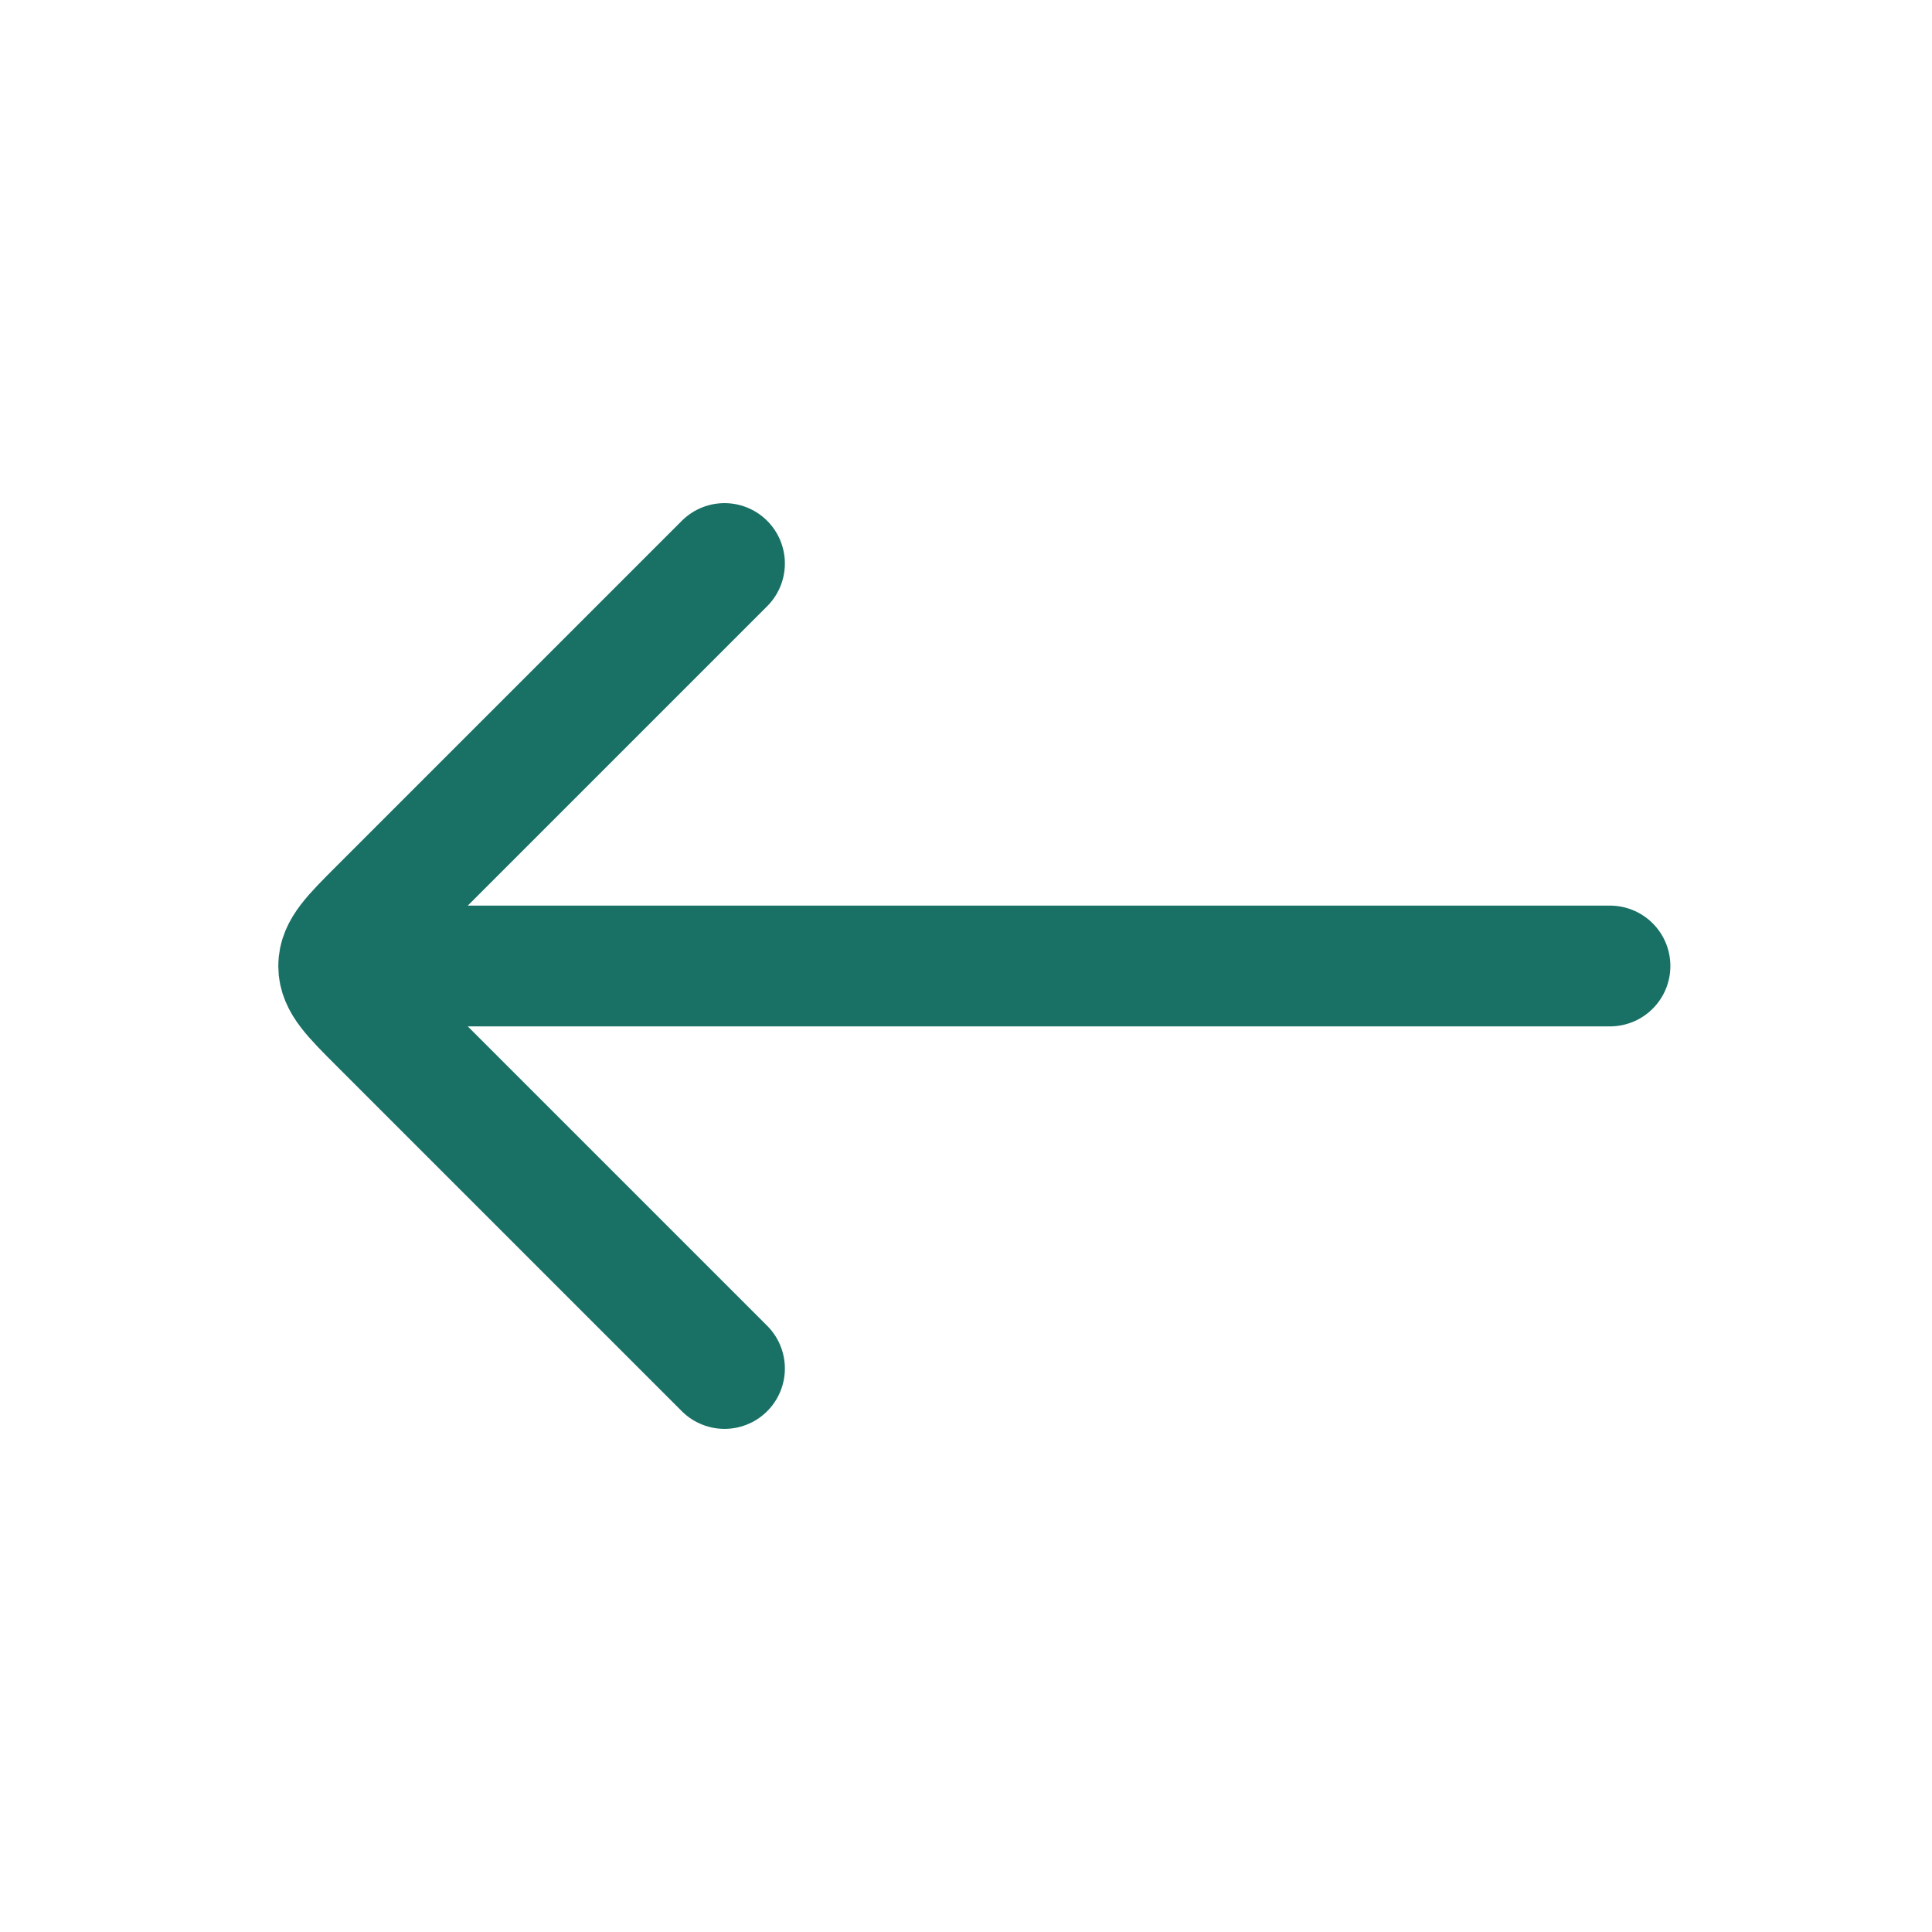
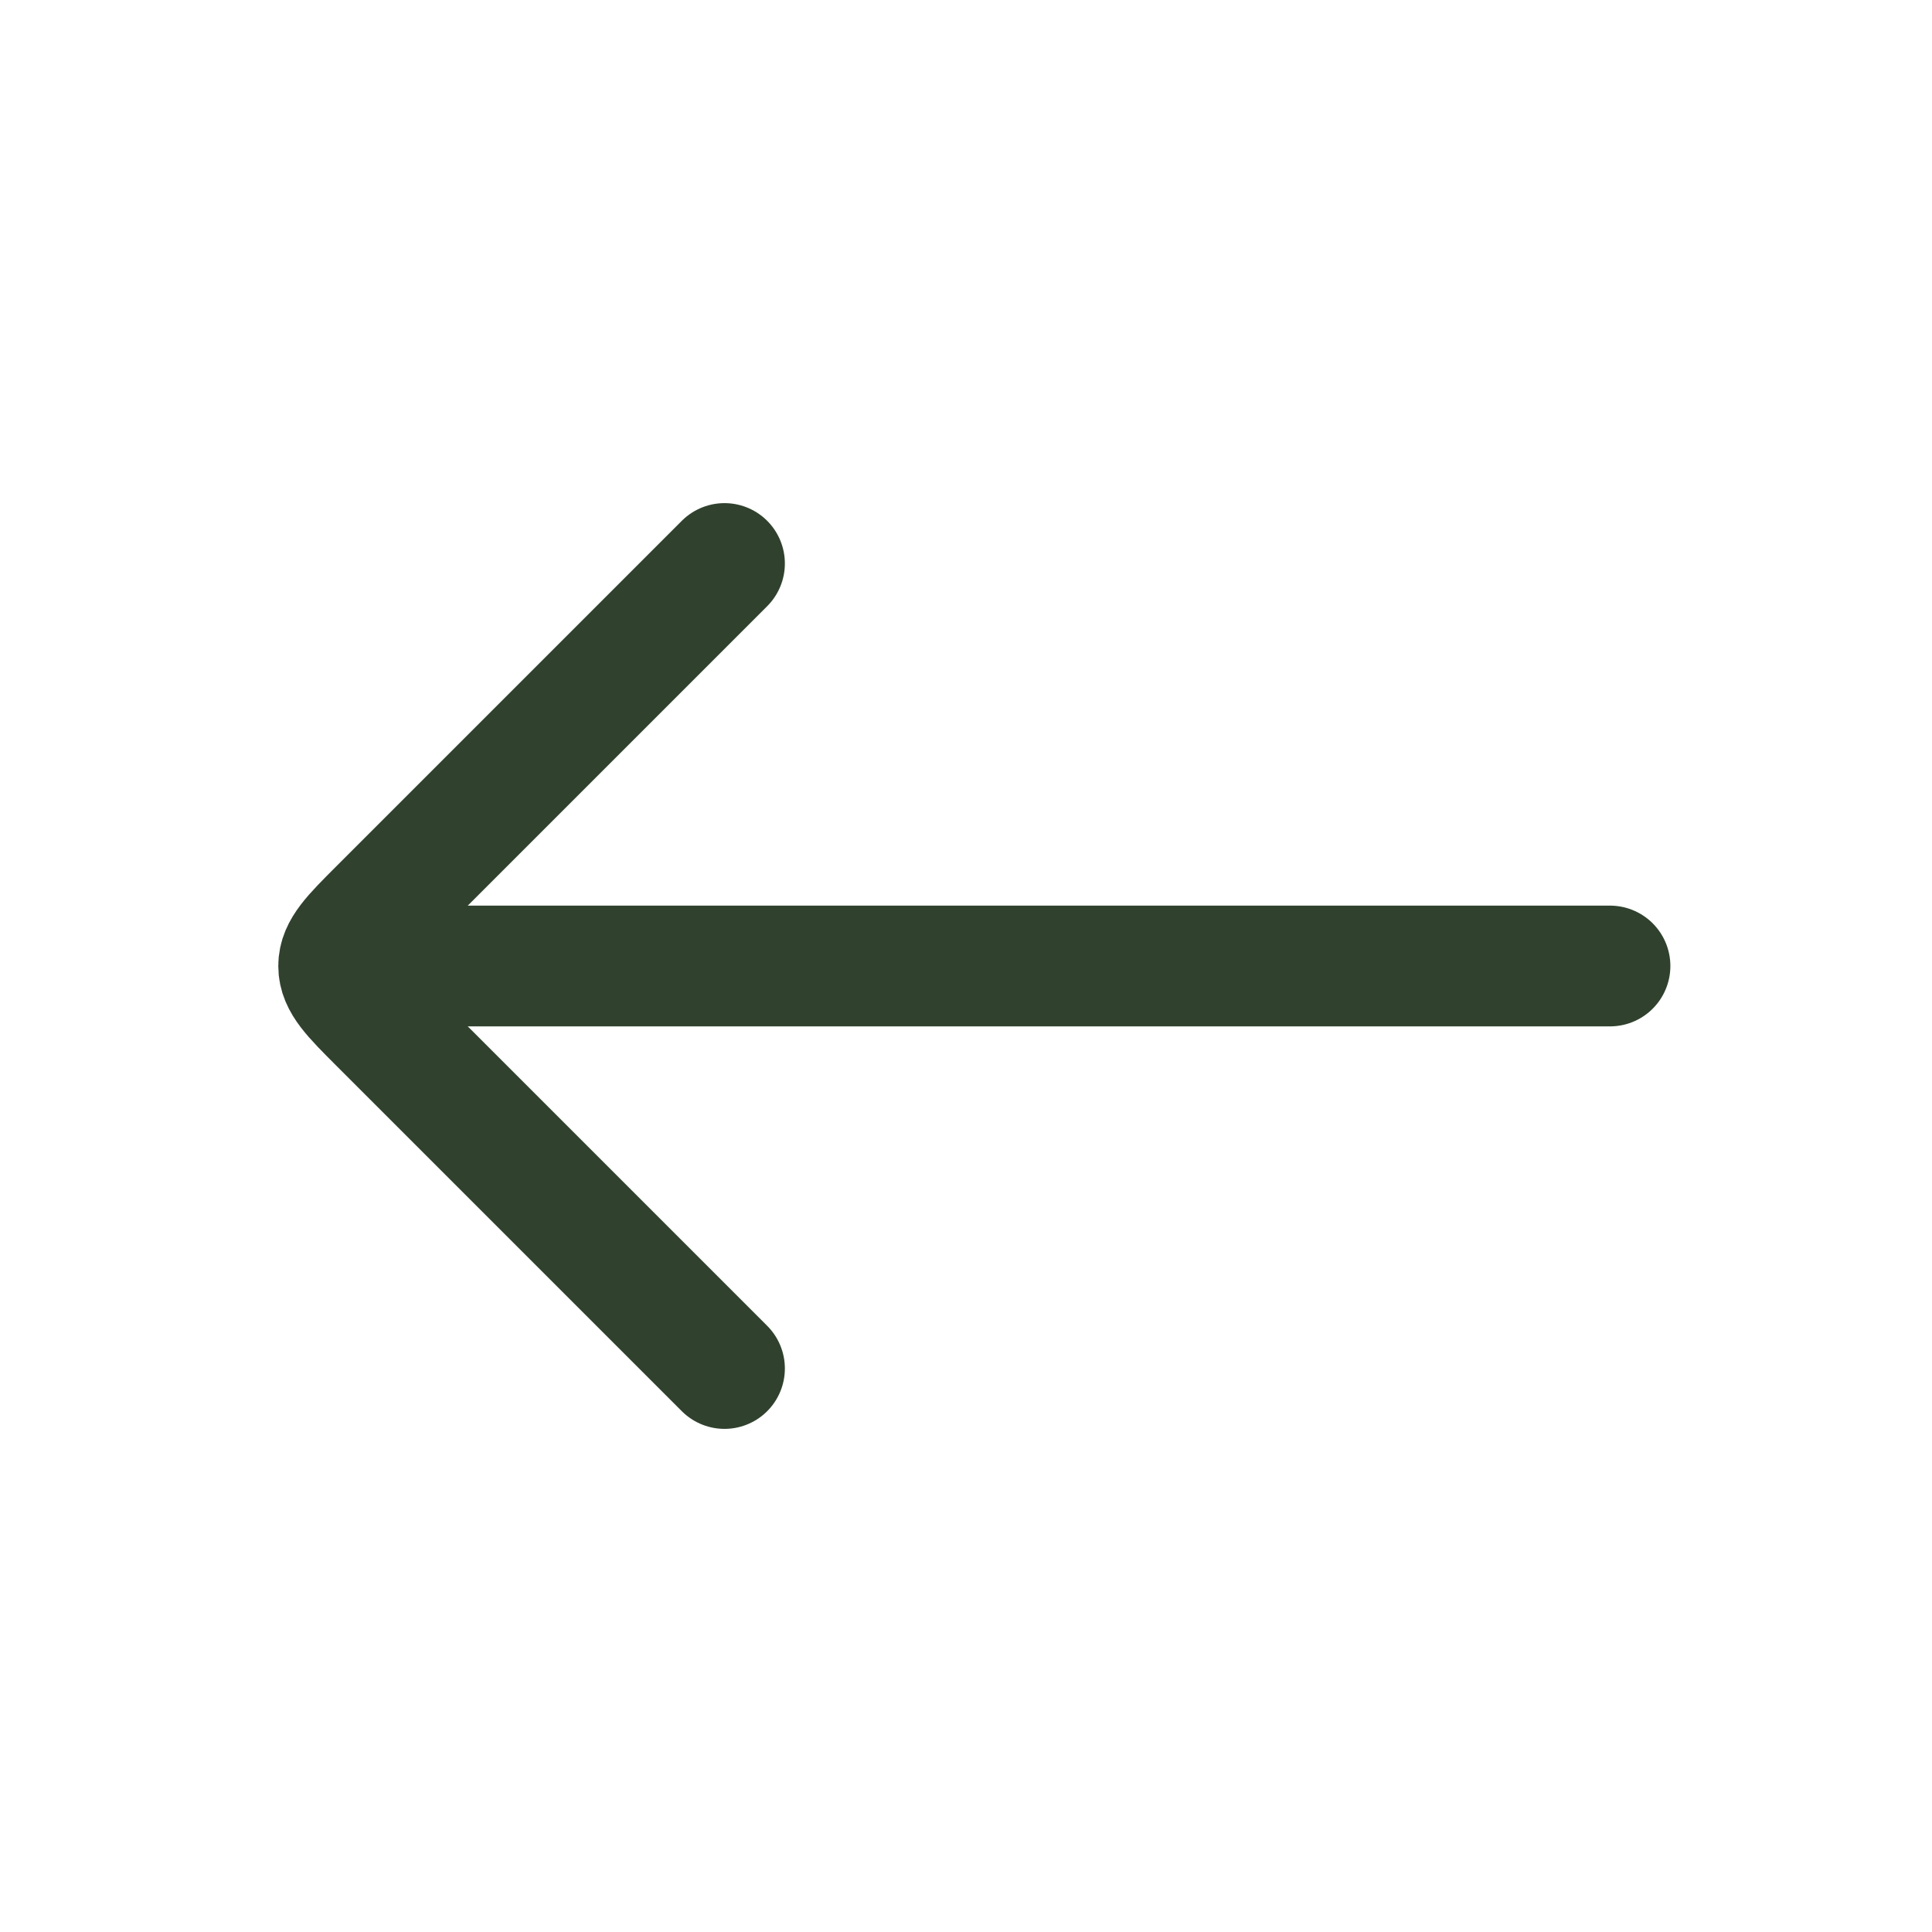
<svg xmlns="http://www.w3.org/2000/svg" width="24" height="24" viewBox="0 0 24 24" fill="none">
-   <path d="M5 12L20 12" stroke="#197065" stroke-width="1.5" stroke-linecap="round" stroke-linejoin="round" />
-   <path d="M9 17L4.707 12.707C4.374 12.374 4.207 12.207 4.207 12C4.207 11.793 4.374 11.626 4.707 11.293L9 7" stroke="#197065" stroke-width="1.5" stroke-linecap="round" stroke-linejoin="round" />
+   <path d="M5 12L20 12" stroke="#30422E" stroke-width="1.5" stroke-linecap="round" stroke-linejoin="round" />
+   <path d="M9 17L4.707 12.707C4.374 12.374 4.207 12.207 4.207 12C4.207 11.793 4.374 11.626 4.707 11.293L9 7" stroke="#30422E" stroke-width="1.5" stroke-linecap="round" stroke-linejoin="round" />
</svg>
